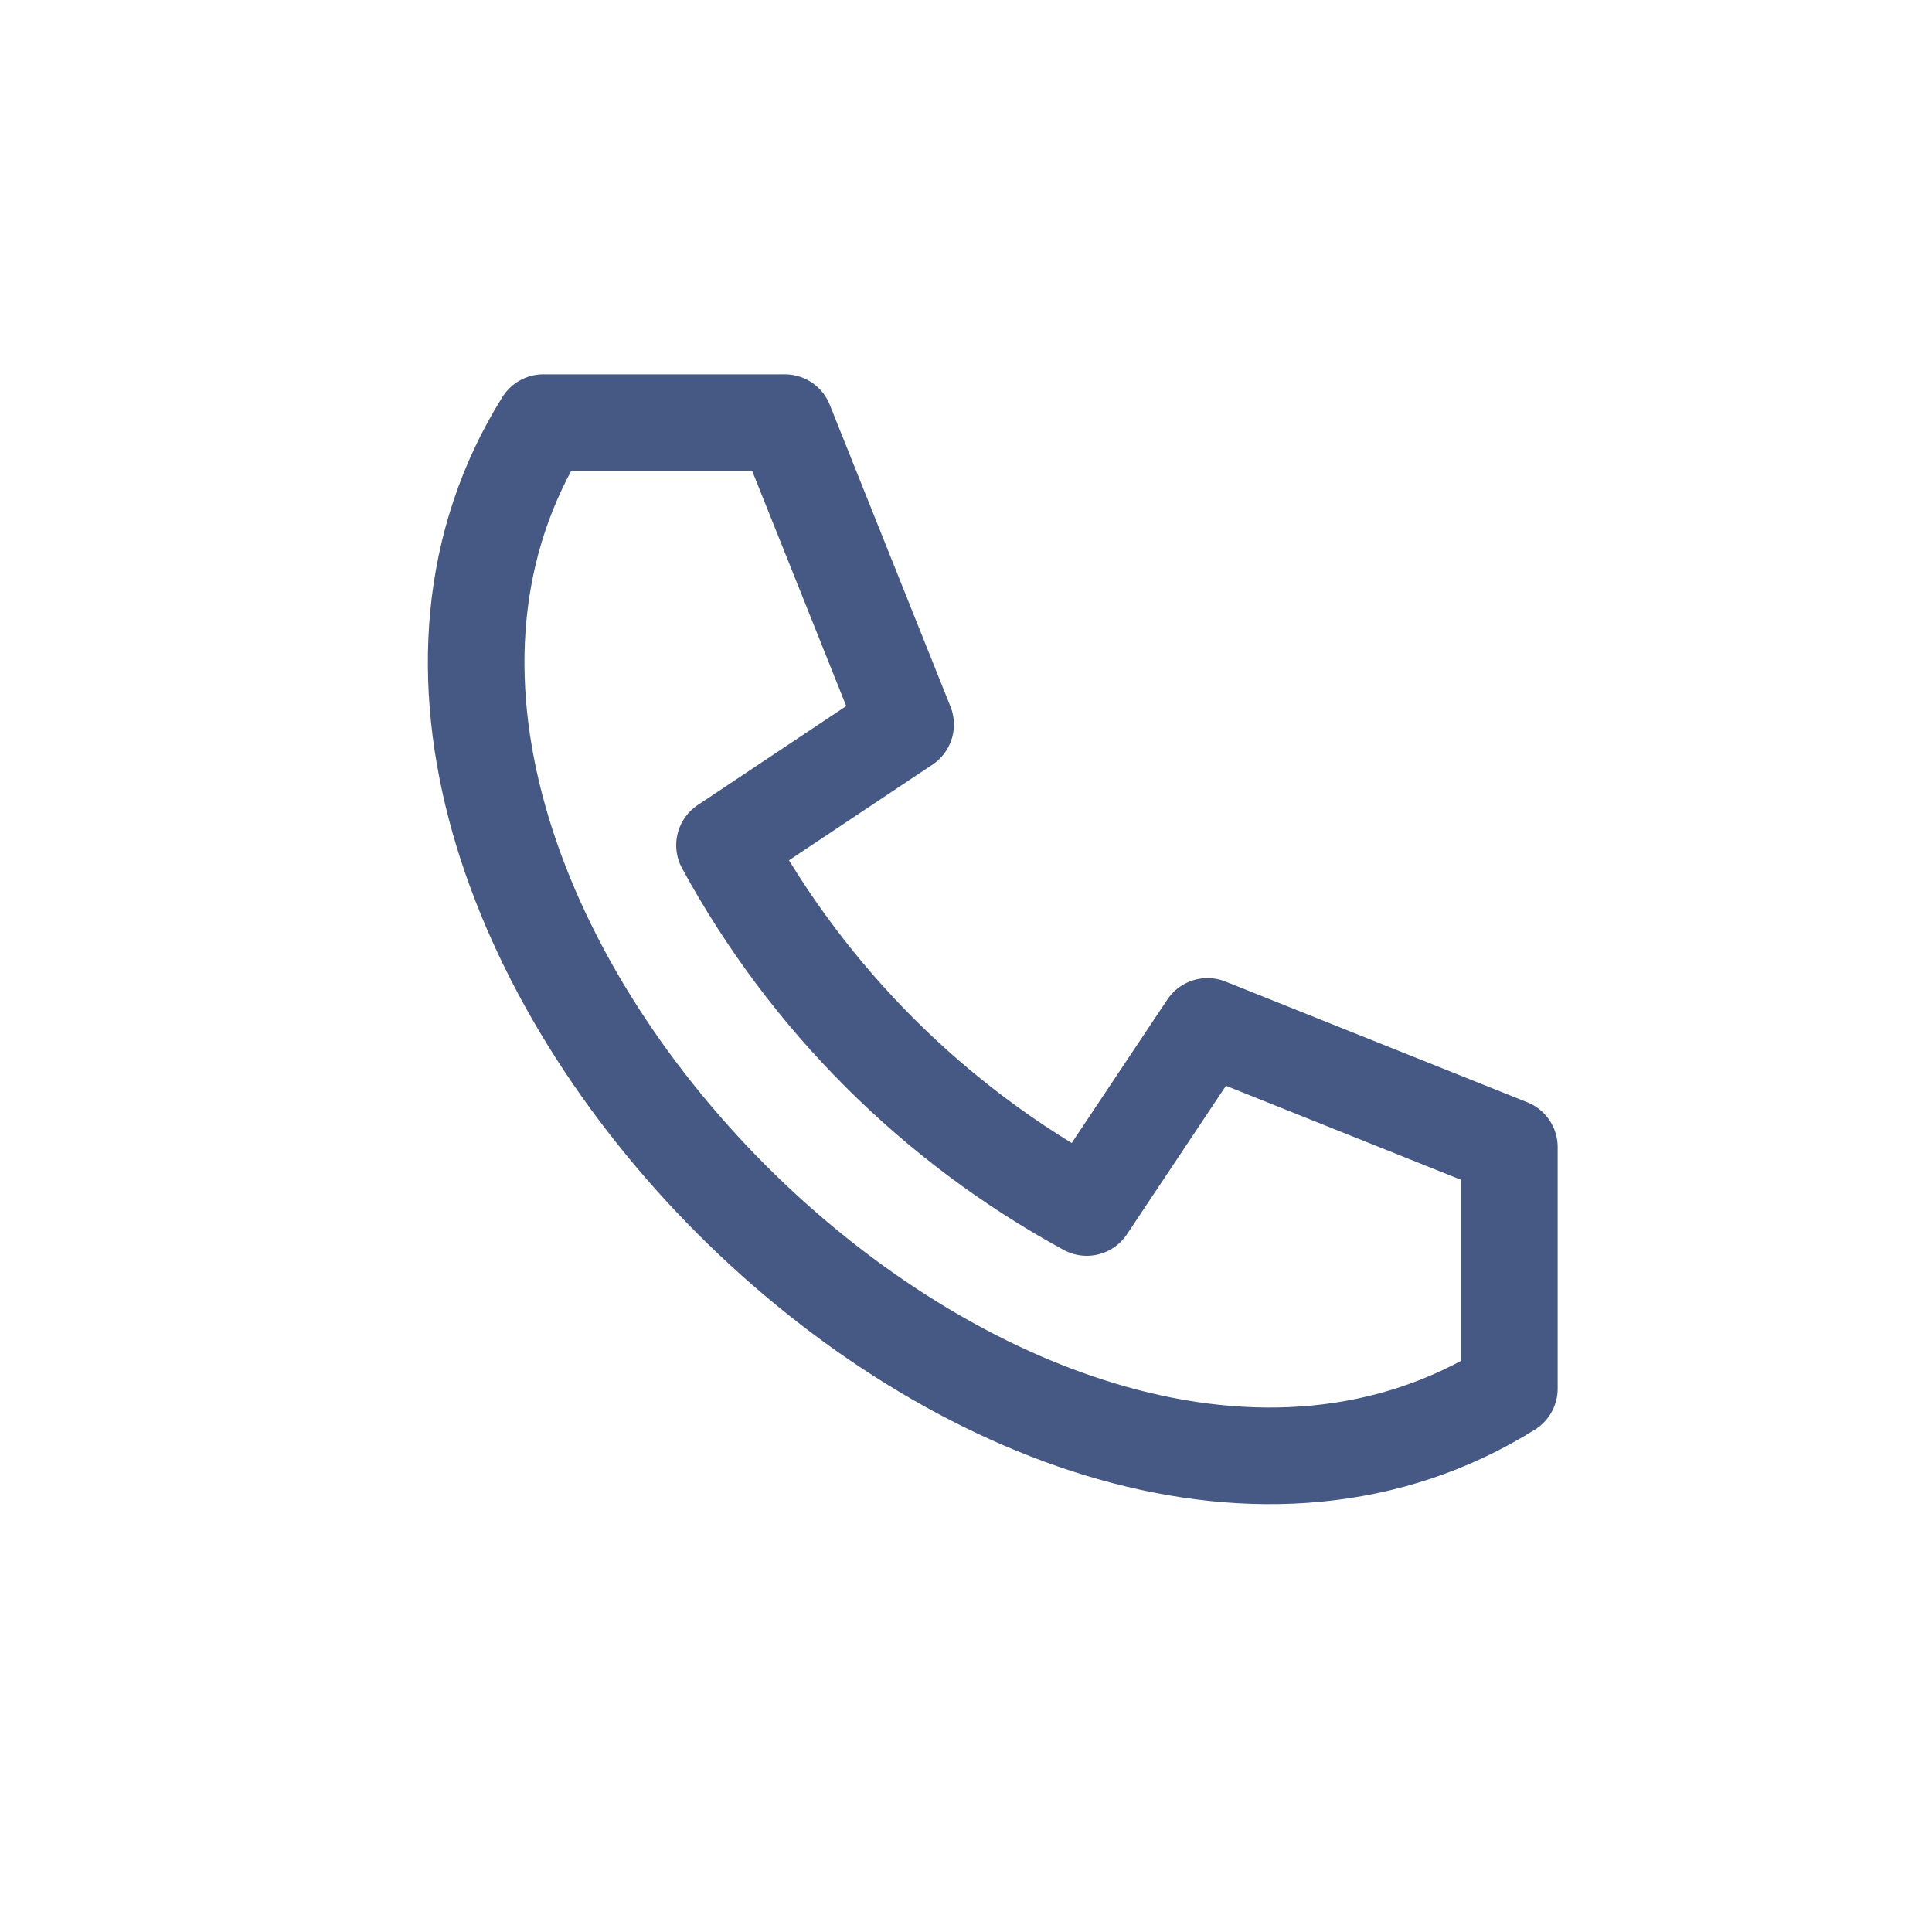
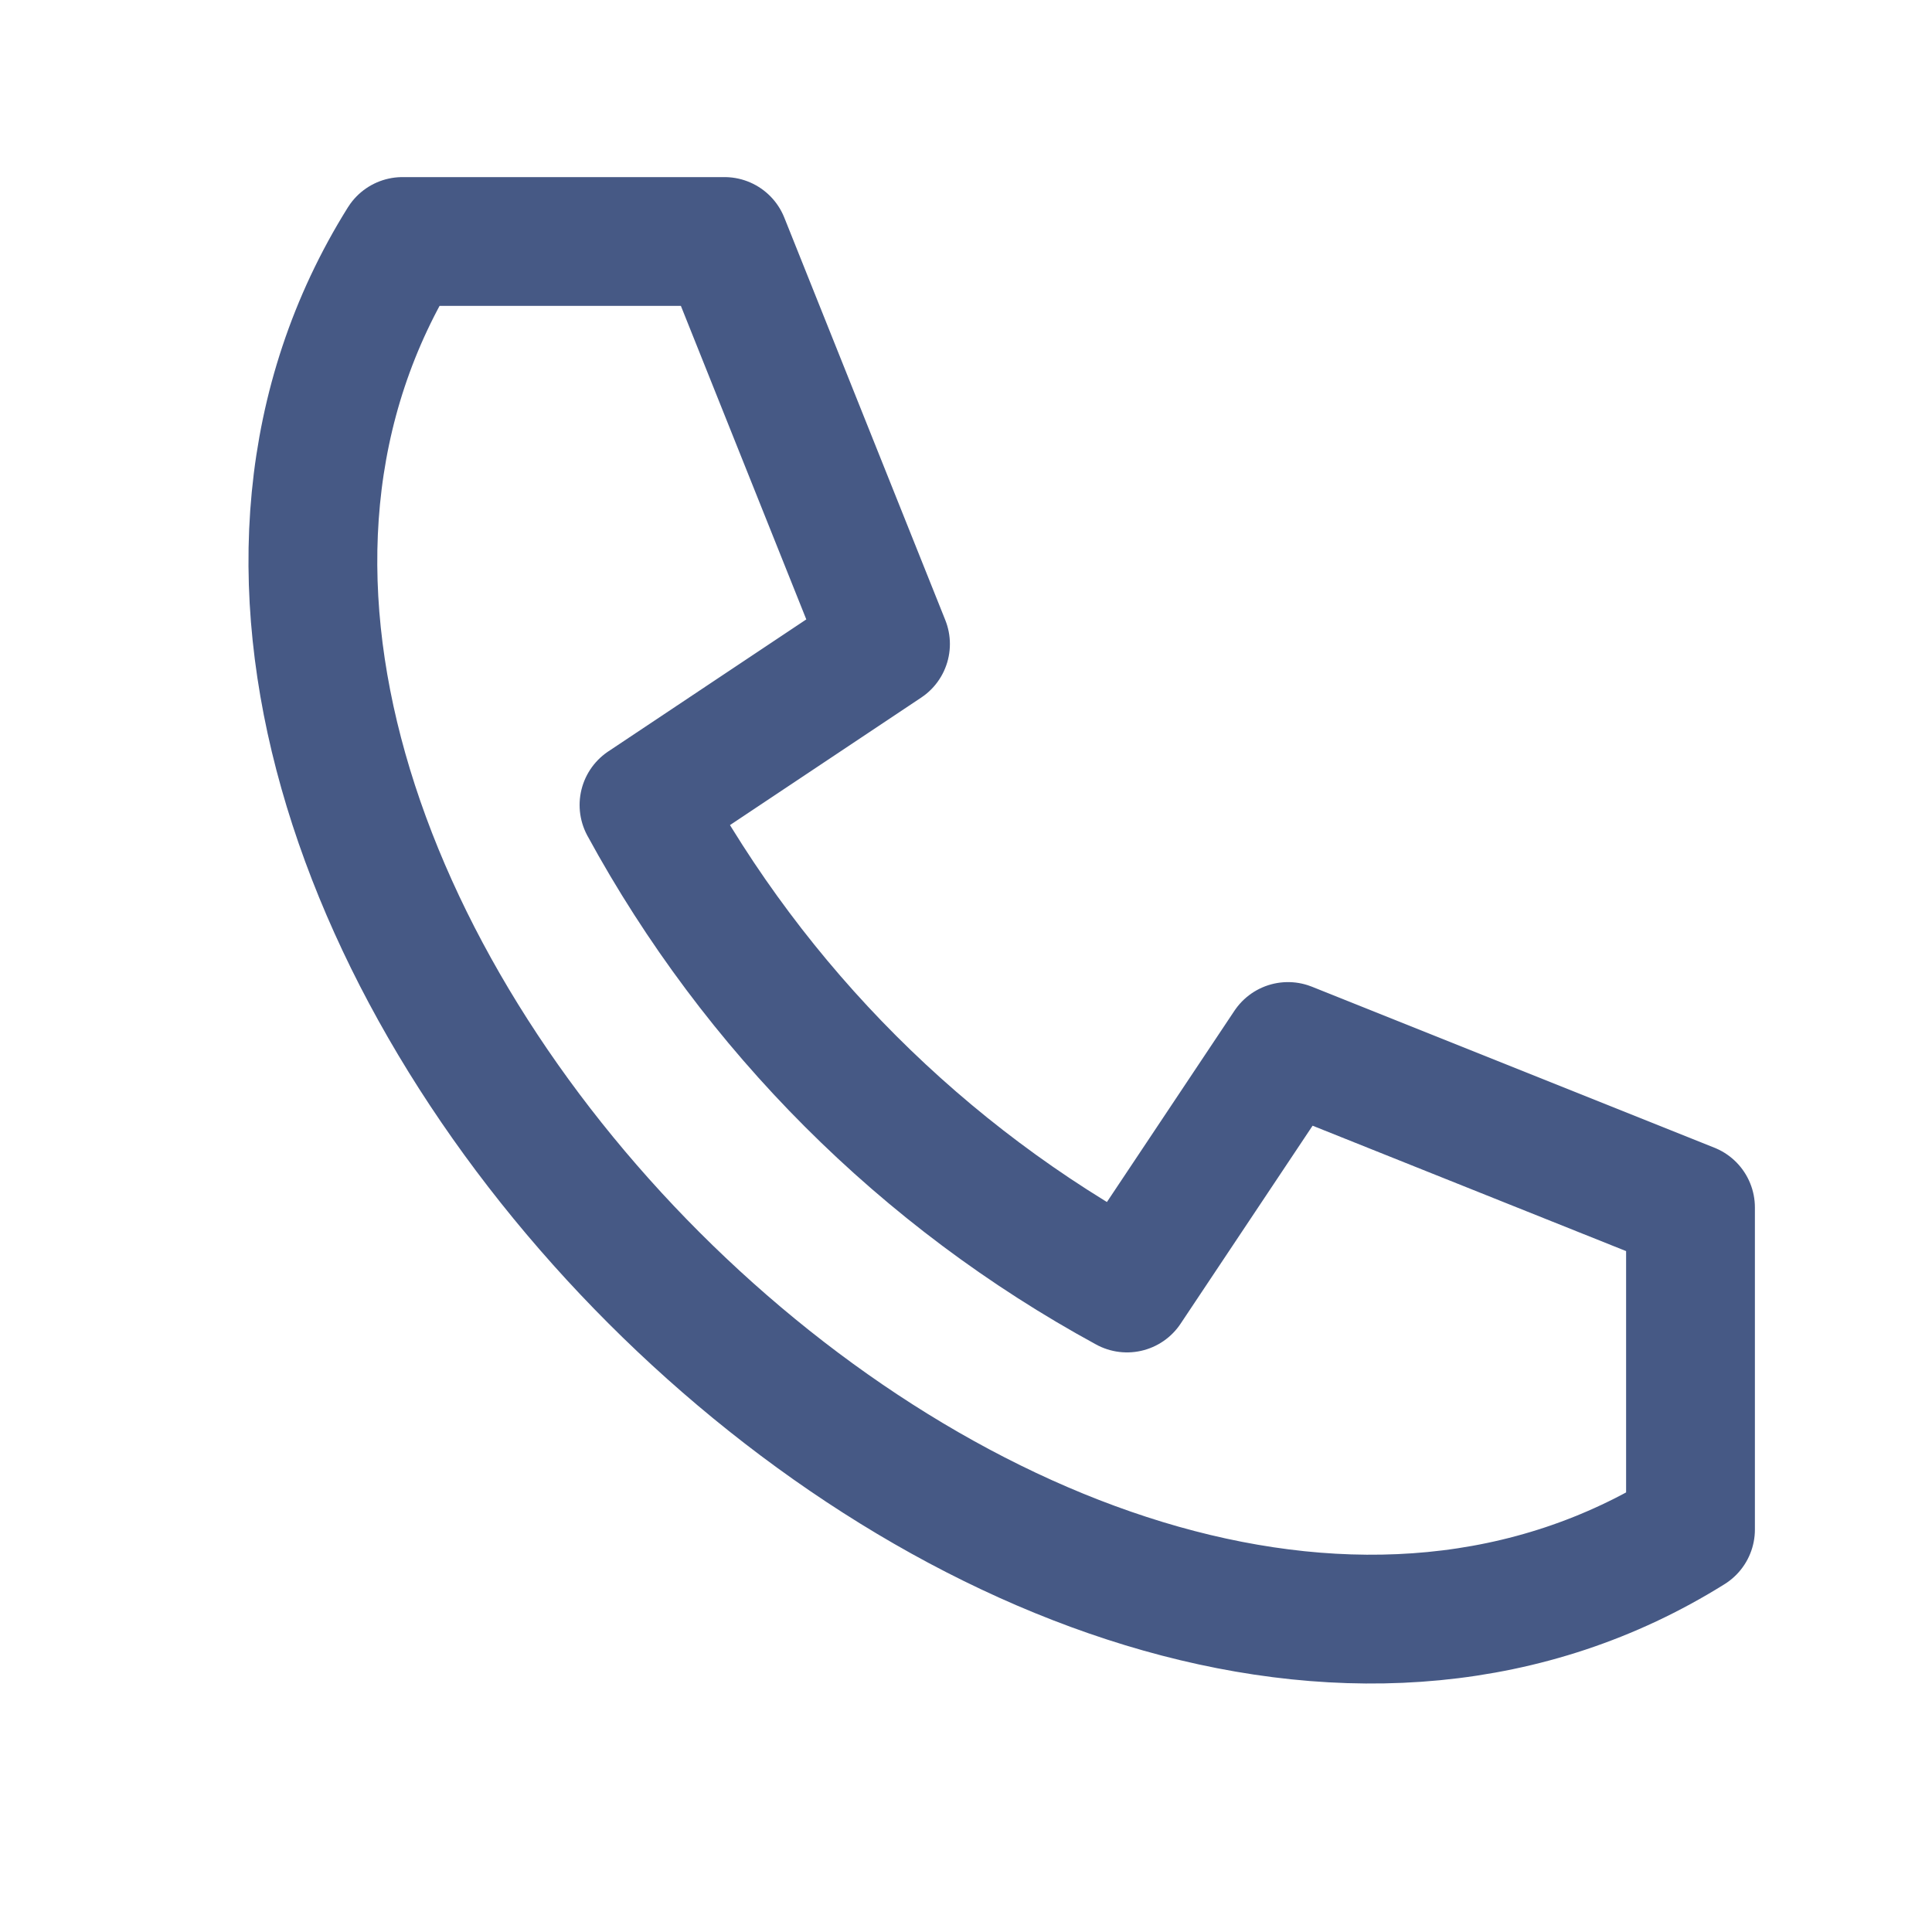
- <svg xmlns="http://www.w3.org/2000/svg" width="32" height="32" viewBox="0 0 32 32" fill="none">
-   <path d="M9 7H13L15 12L12 14C13.381 16.536 15.464 18.619 18 20L20 17L25 19V23C17 28 4 15 9 7Z" stroke="#465985" stroke-width="1.6" stroke-linecap="round" stroke-linejoin="round" />
+ <svg xmlns="http://www.w3.org/2000/svg" width="24" height="24" viewBox="0 0 24 24" fill="none">
+   <path d="M5 3H9L11 8L8 10C9.381 12.536 11.464 14.619 14 16L16 13L21 15V19C13 24 5.6982e-05 11 5 3Z" stroke-width="1.6" stroke-linecap="round" stroke-linejoin="round" stroke="#465985" />
</svg>
